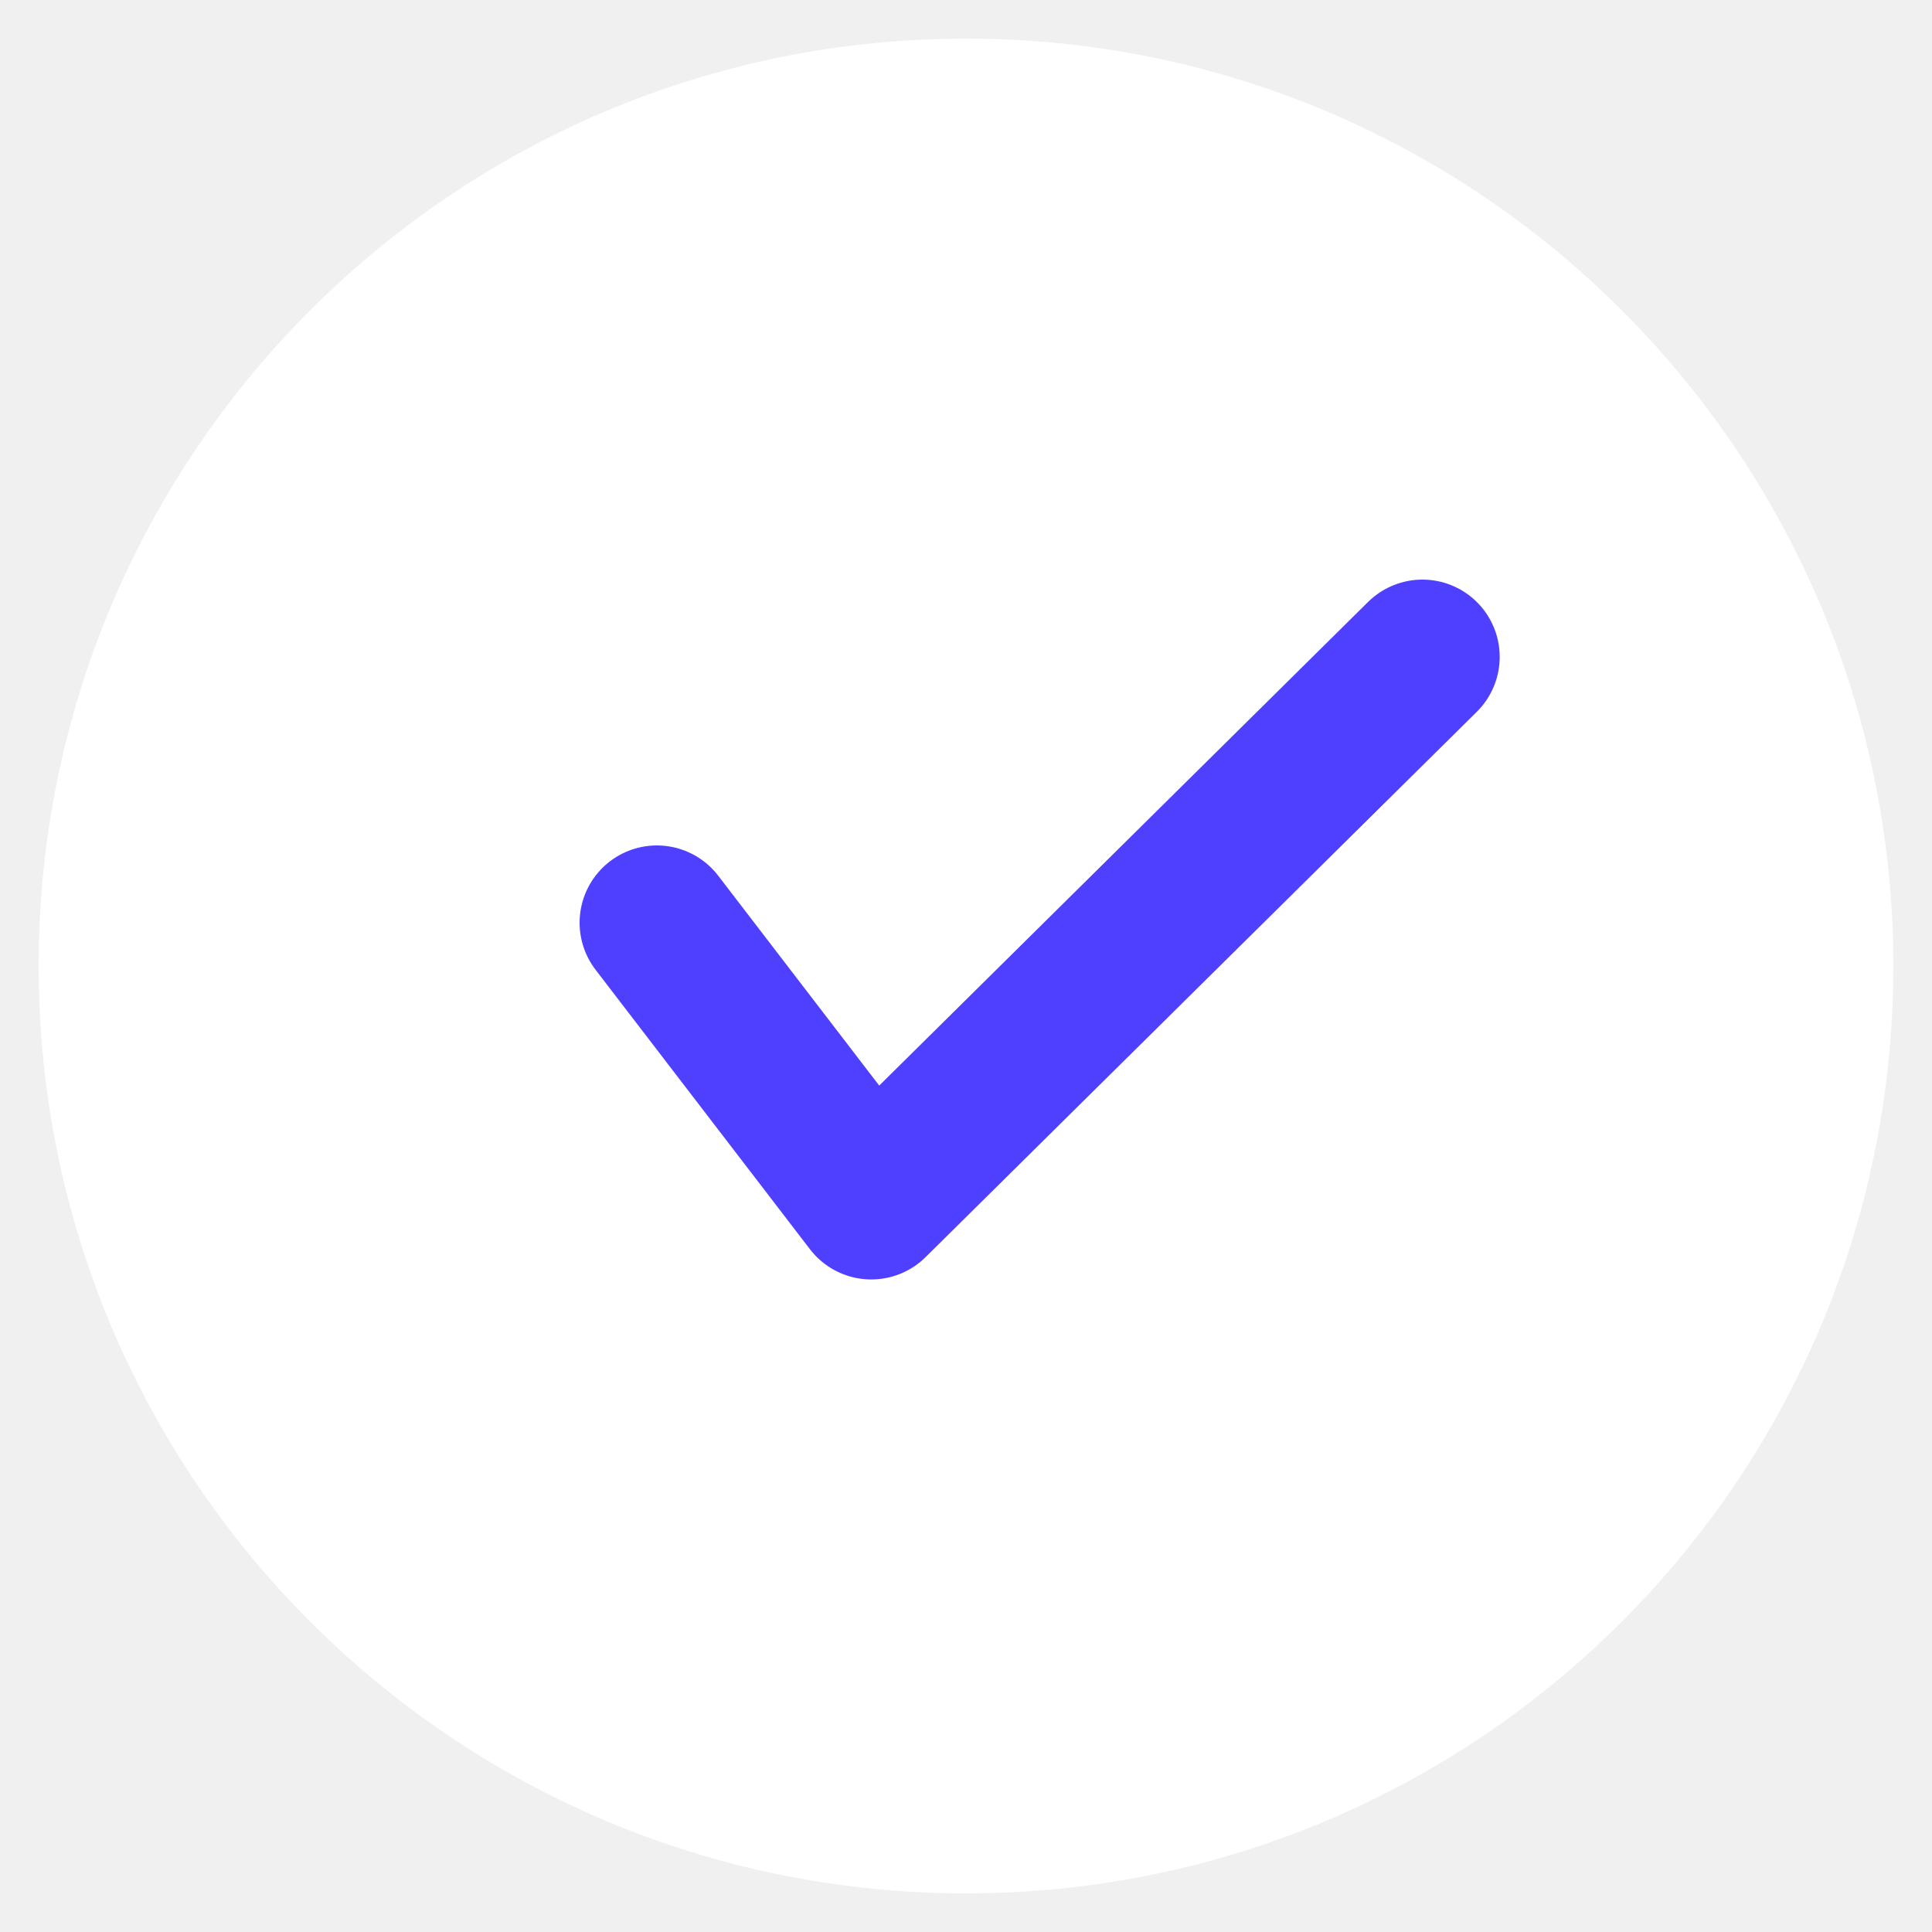
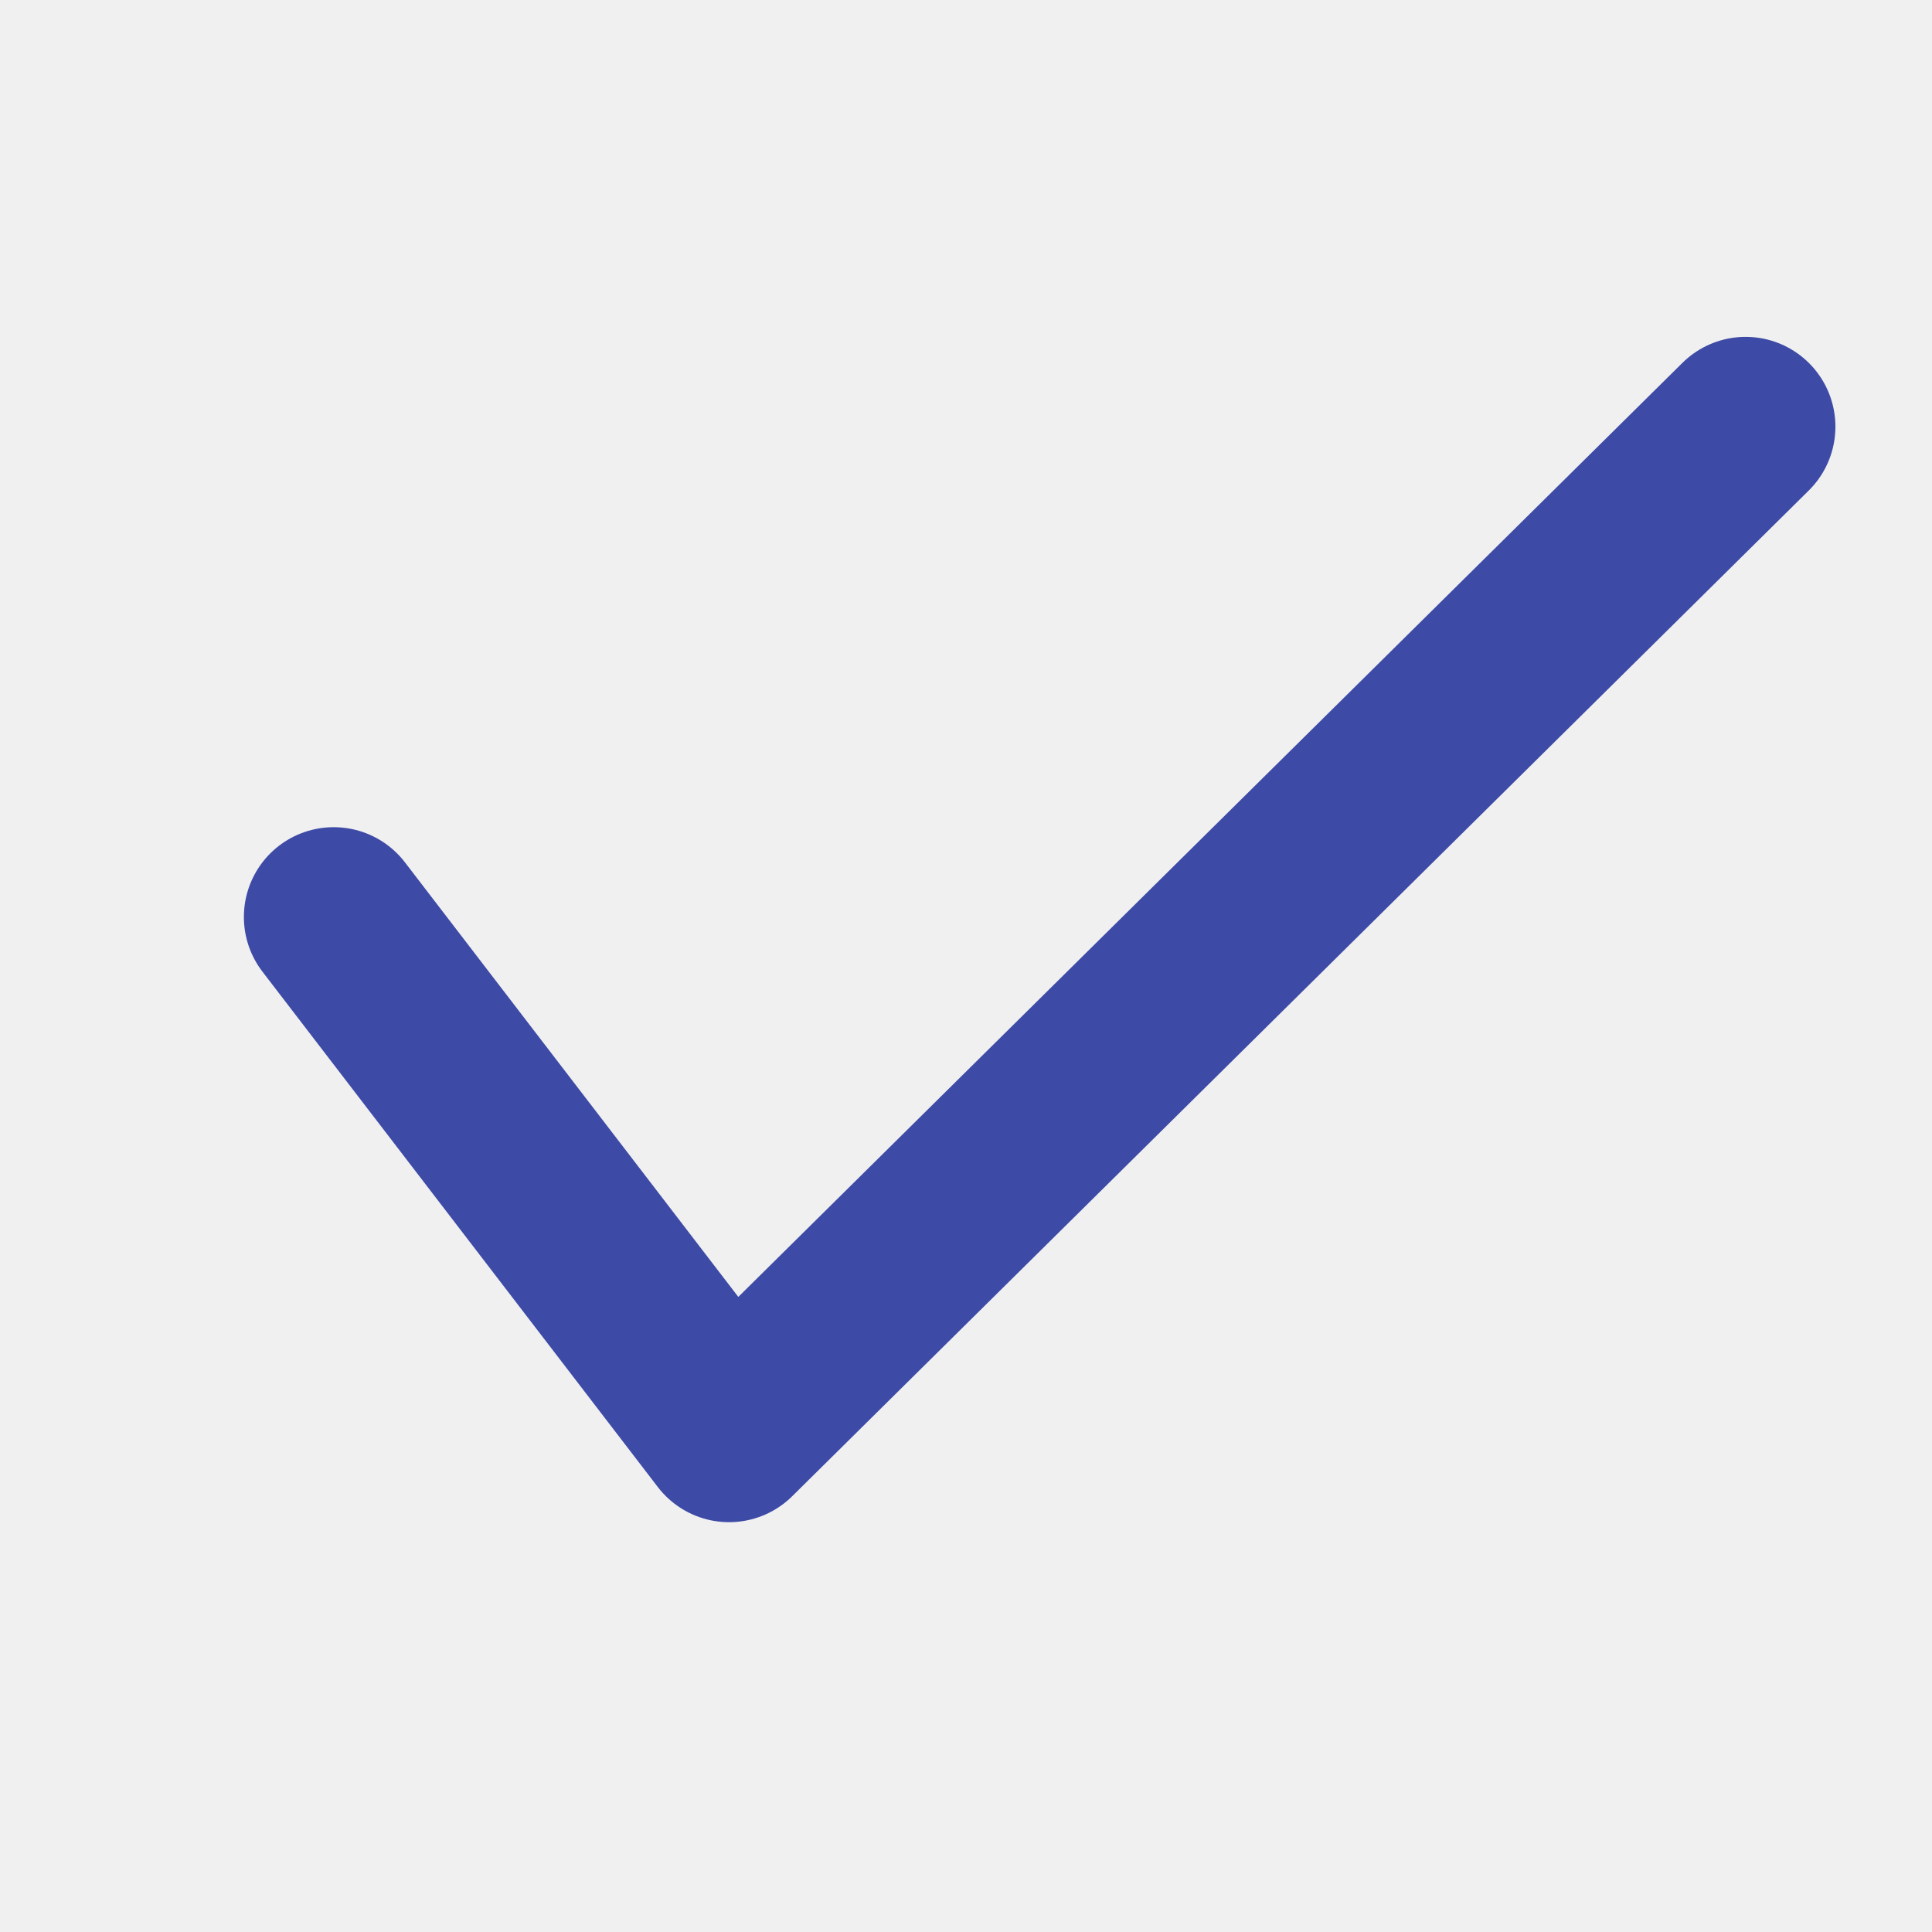
<svg xmlns="http://www.w3.org/2000/svg" width="100%" height="100%" viewBox="0 0 100 100" version="1.1" xml:space="preserve" style="fill-rule:evenodd;clip-rule:evenodd;stroke-linecap:round;stroke-linejoin:round;stroke-miterlimit:10;">
-   <g transform="matrix(8,0,0,8,-350,-222)">
-     <circle cx="50" cy="34" r="6" style="fill:white;" />
-   </g>
-   <g id="Trim" transform="matrix(8,0,0,8,2,2)">
-     <path d="M4,5.72L5.387,7.528L8.953,4" style="fill:none;stroke:rgb(79,64,255);stroke-width:1px;" />
+   <g id="Trim" transform="matrix(14.755,0,0,14.755,-41.7489,-36.9359)">
+     <path d="M4,5.72L5.387,7.528L8.953,4" style="fill:none;stroke:rgb(61,74,166);stroke-width:0.63px;" />
  </g>
</svg>
